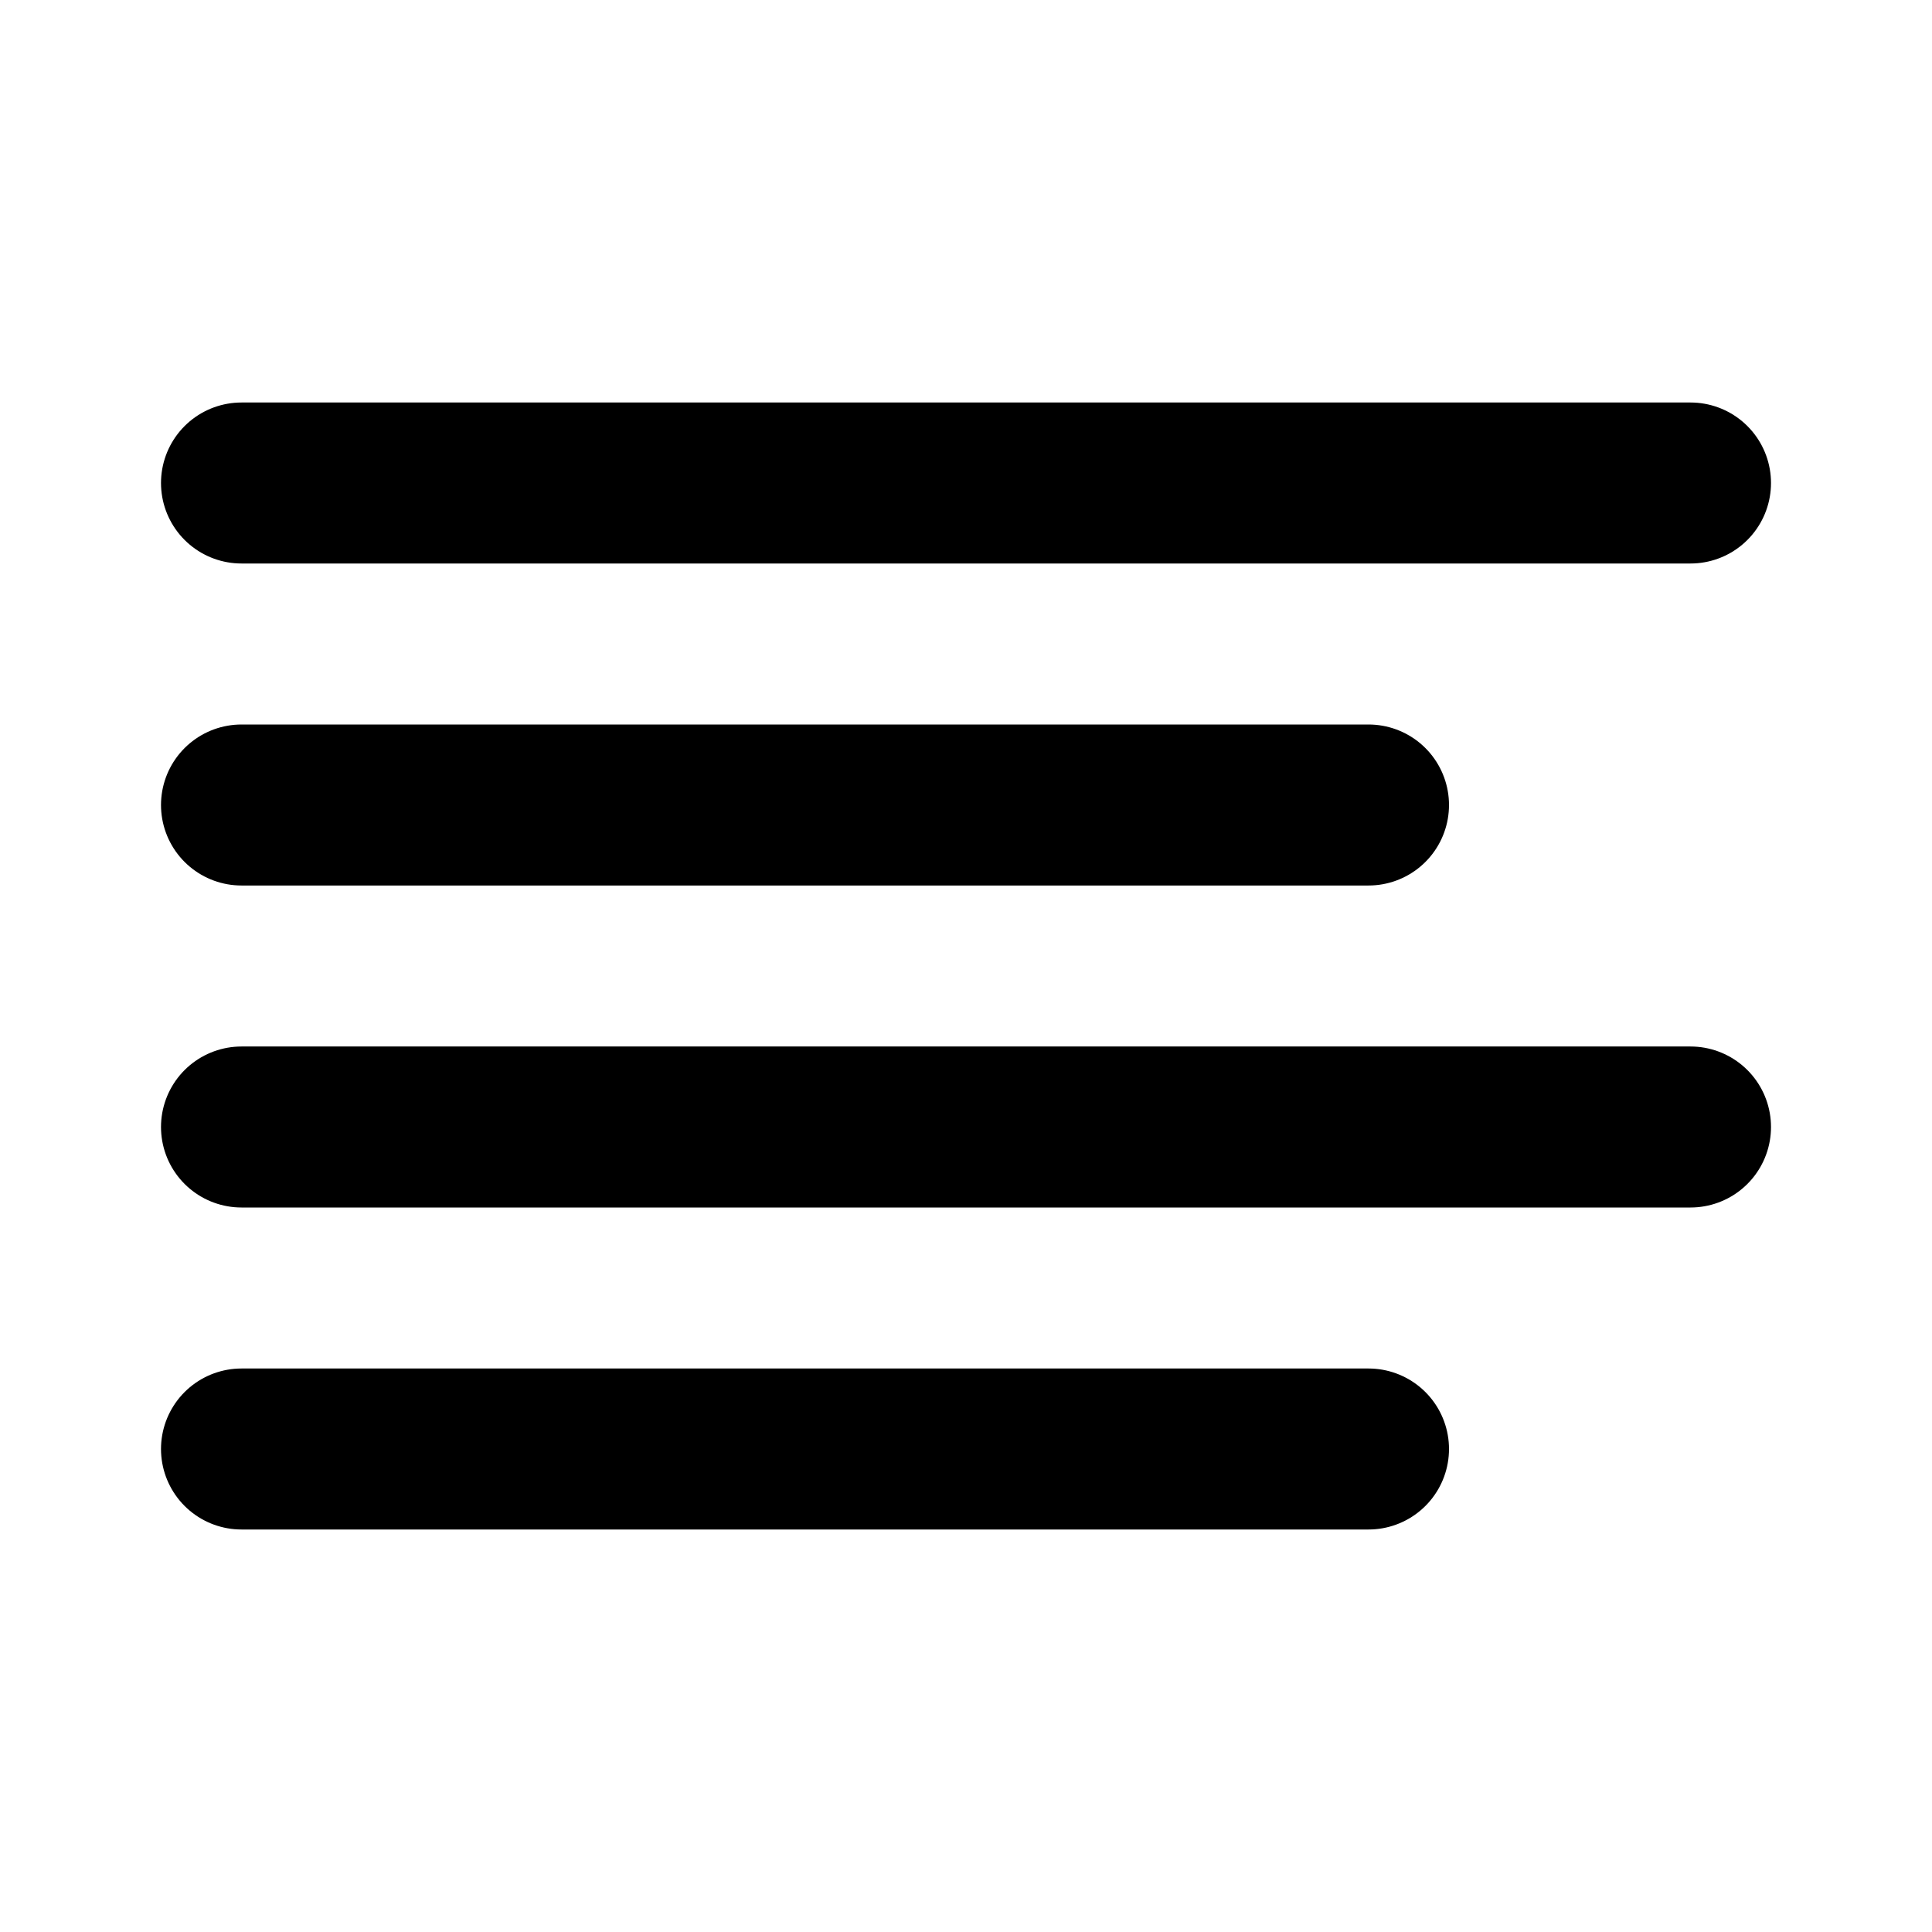
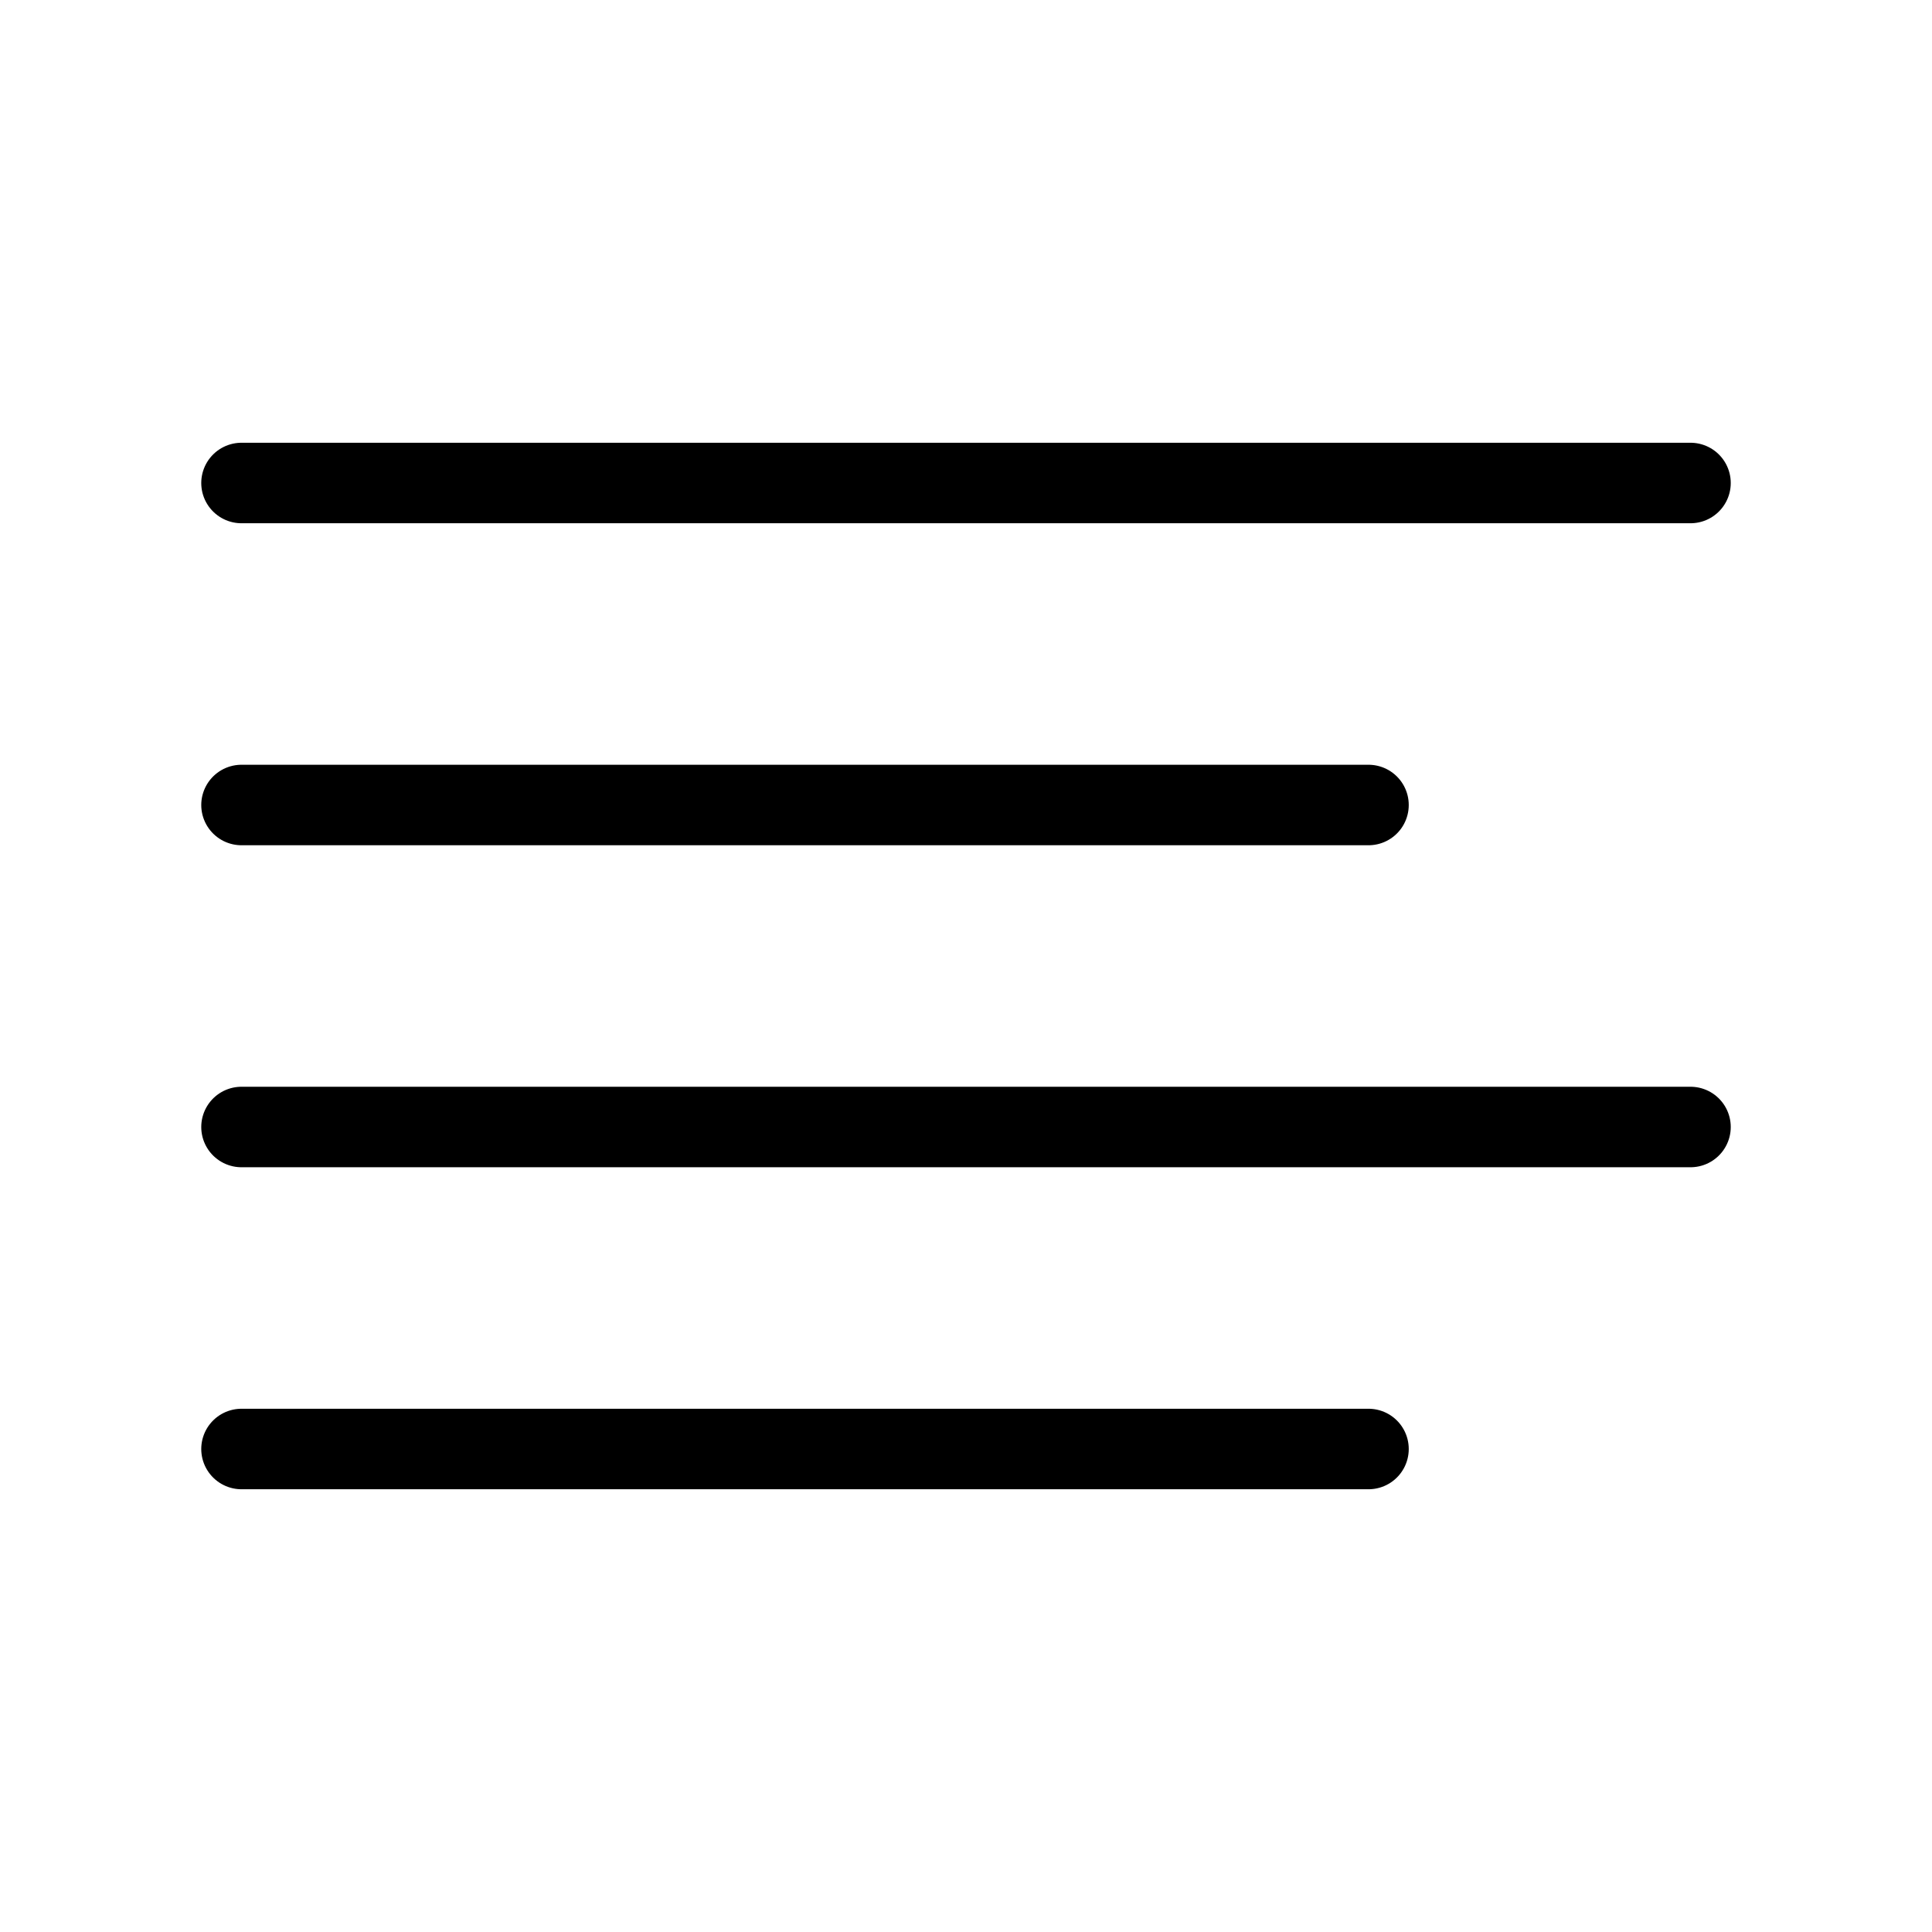
- <svg xmlns="http://www.w3.org/2000/svg" width="24" height="24" viewBox="0 0 24 24" fill="none" stroke="currentColor" stroke-width="2" stroke-linecap="round" stroke-linejoin="round" class="feather feather-align-left">
+ <svg xmlns="http://www.w3.org/2000/svg" width="24" height="24" viewBox="0 0 24 24" fill="none" stroke="currentColor" stroke-width="1" stroke-linecap="round" stroke-linejoin="round" class="feather feather-align-left">
  <line x1="17" y1="10" x2="3" y2="10" />
  <line x1="21" y1="6" x2="3" y2="6" />
  <line x1="21" y1="14" x2="3" y2="14" />
  <line x1="17" y1="18" x2="3" y2="18" />
</svg>
